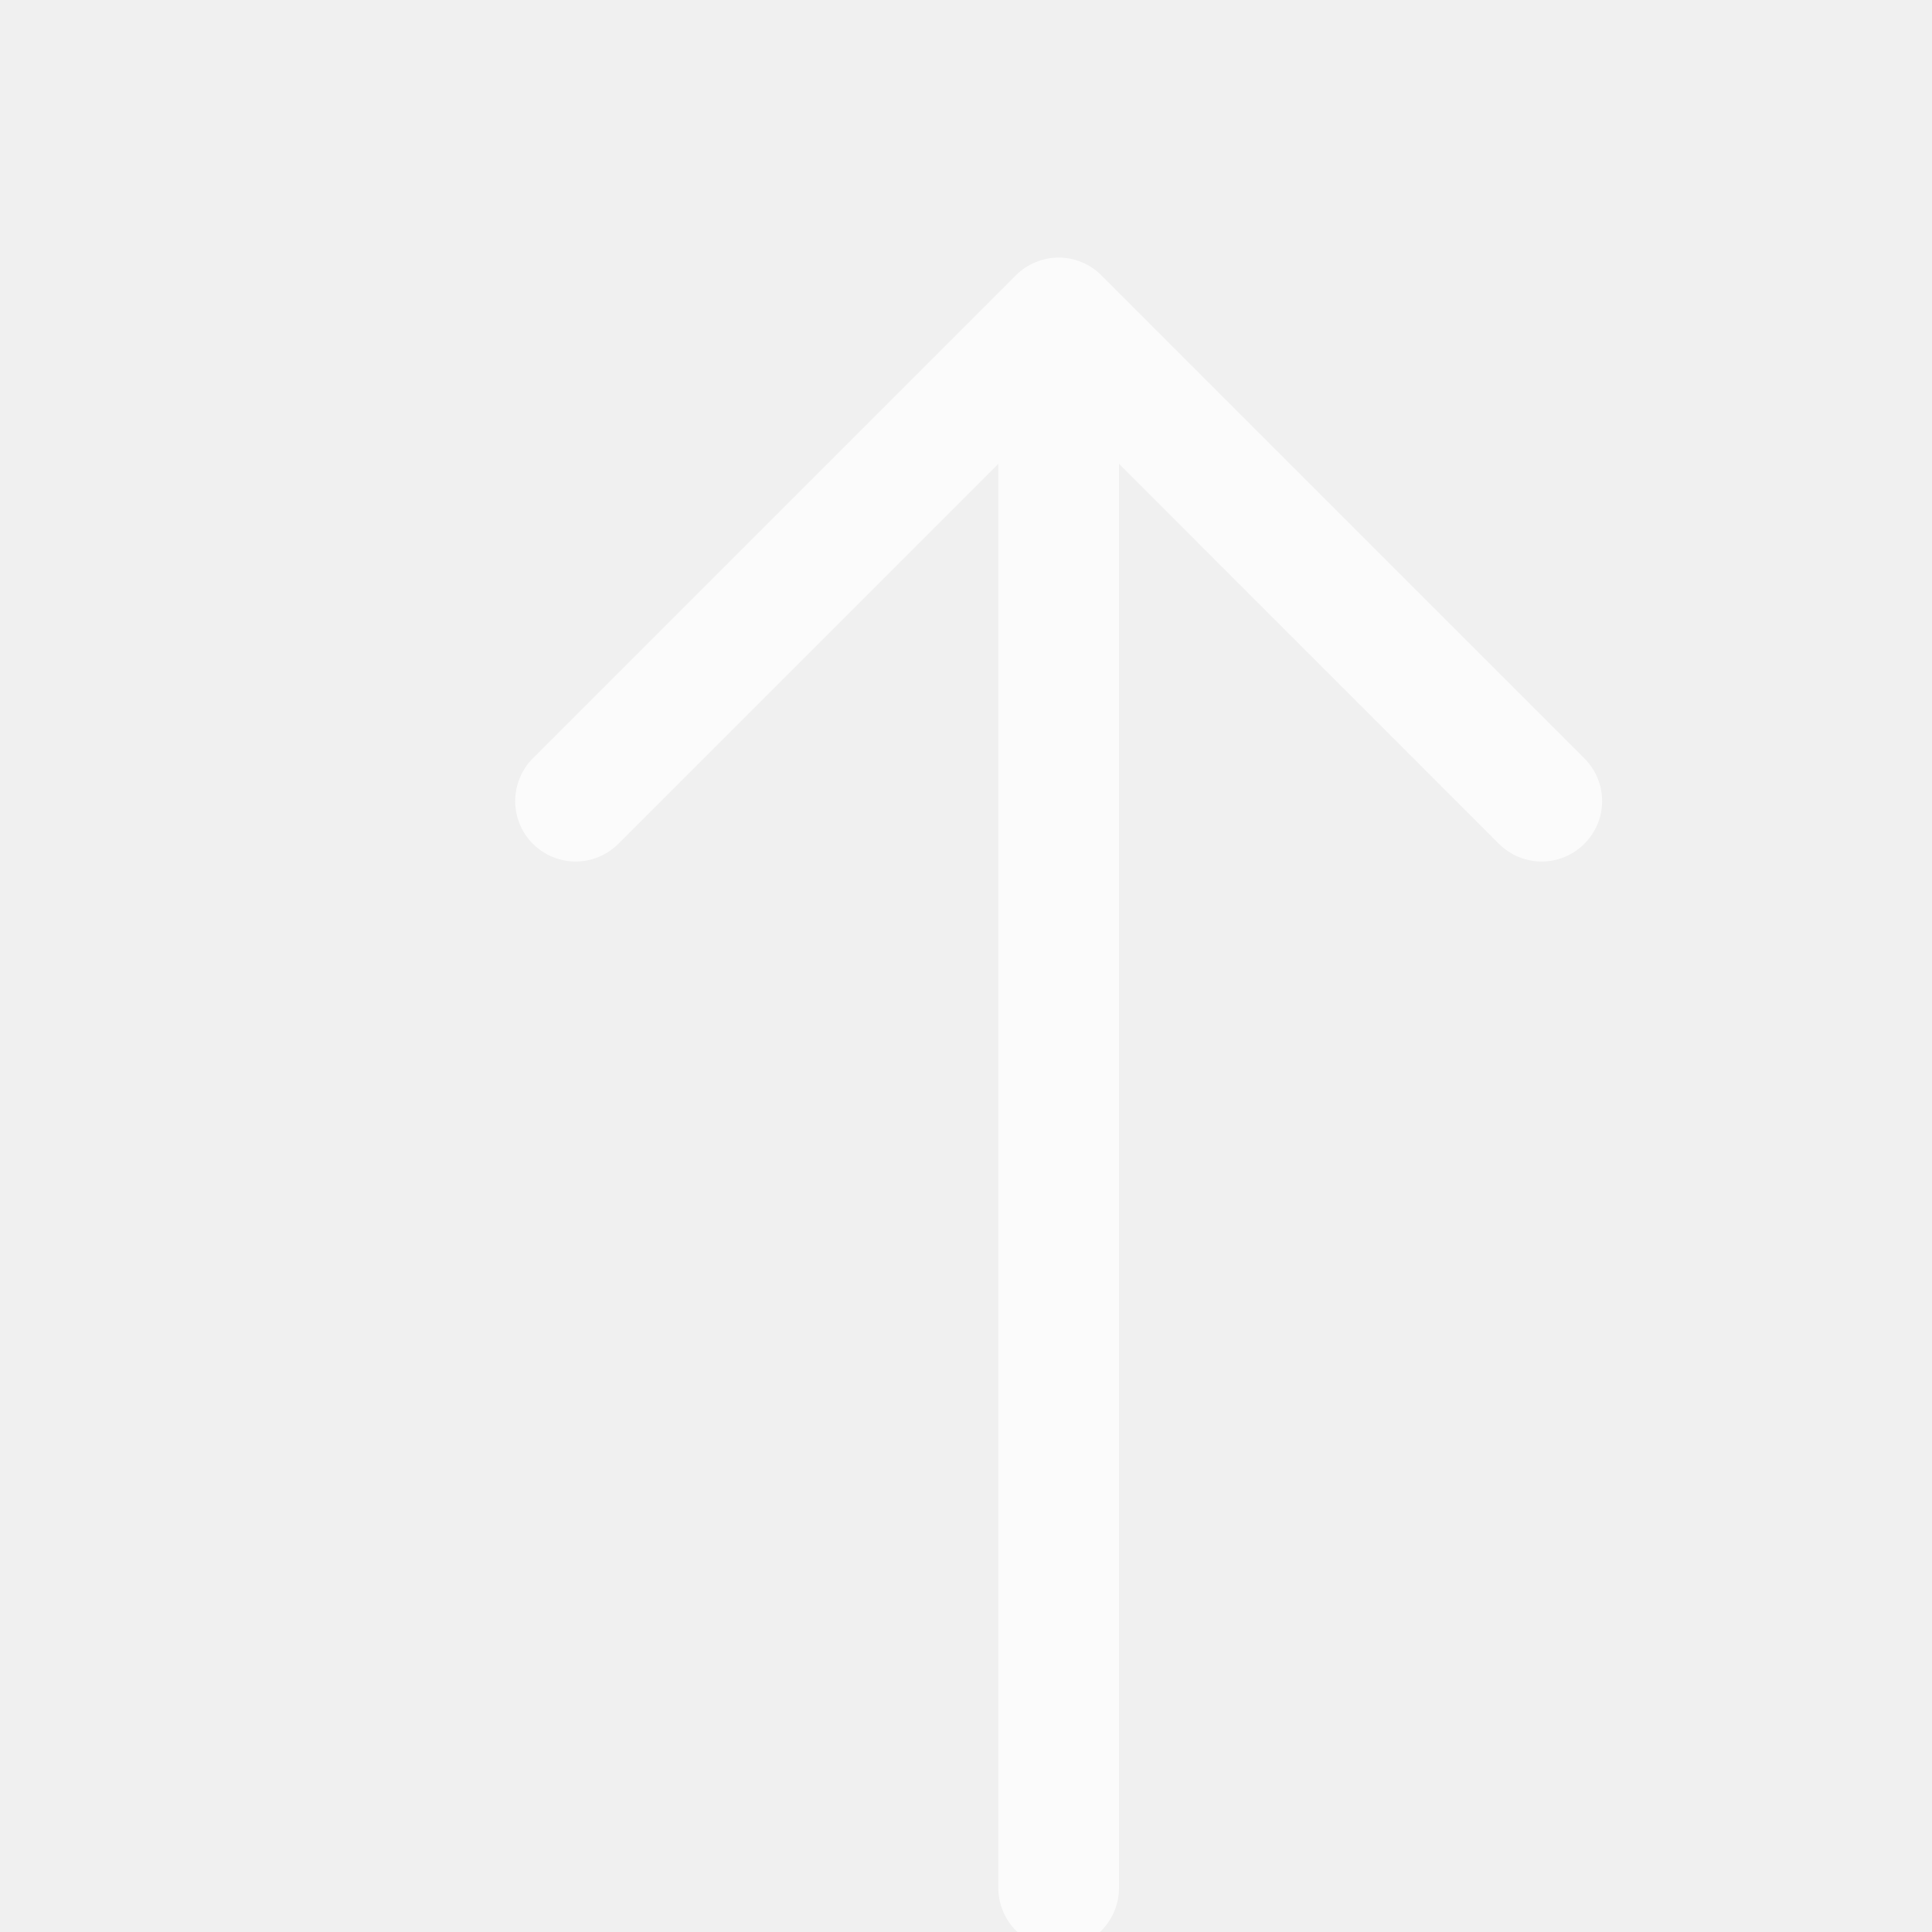
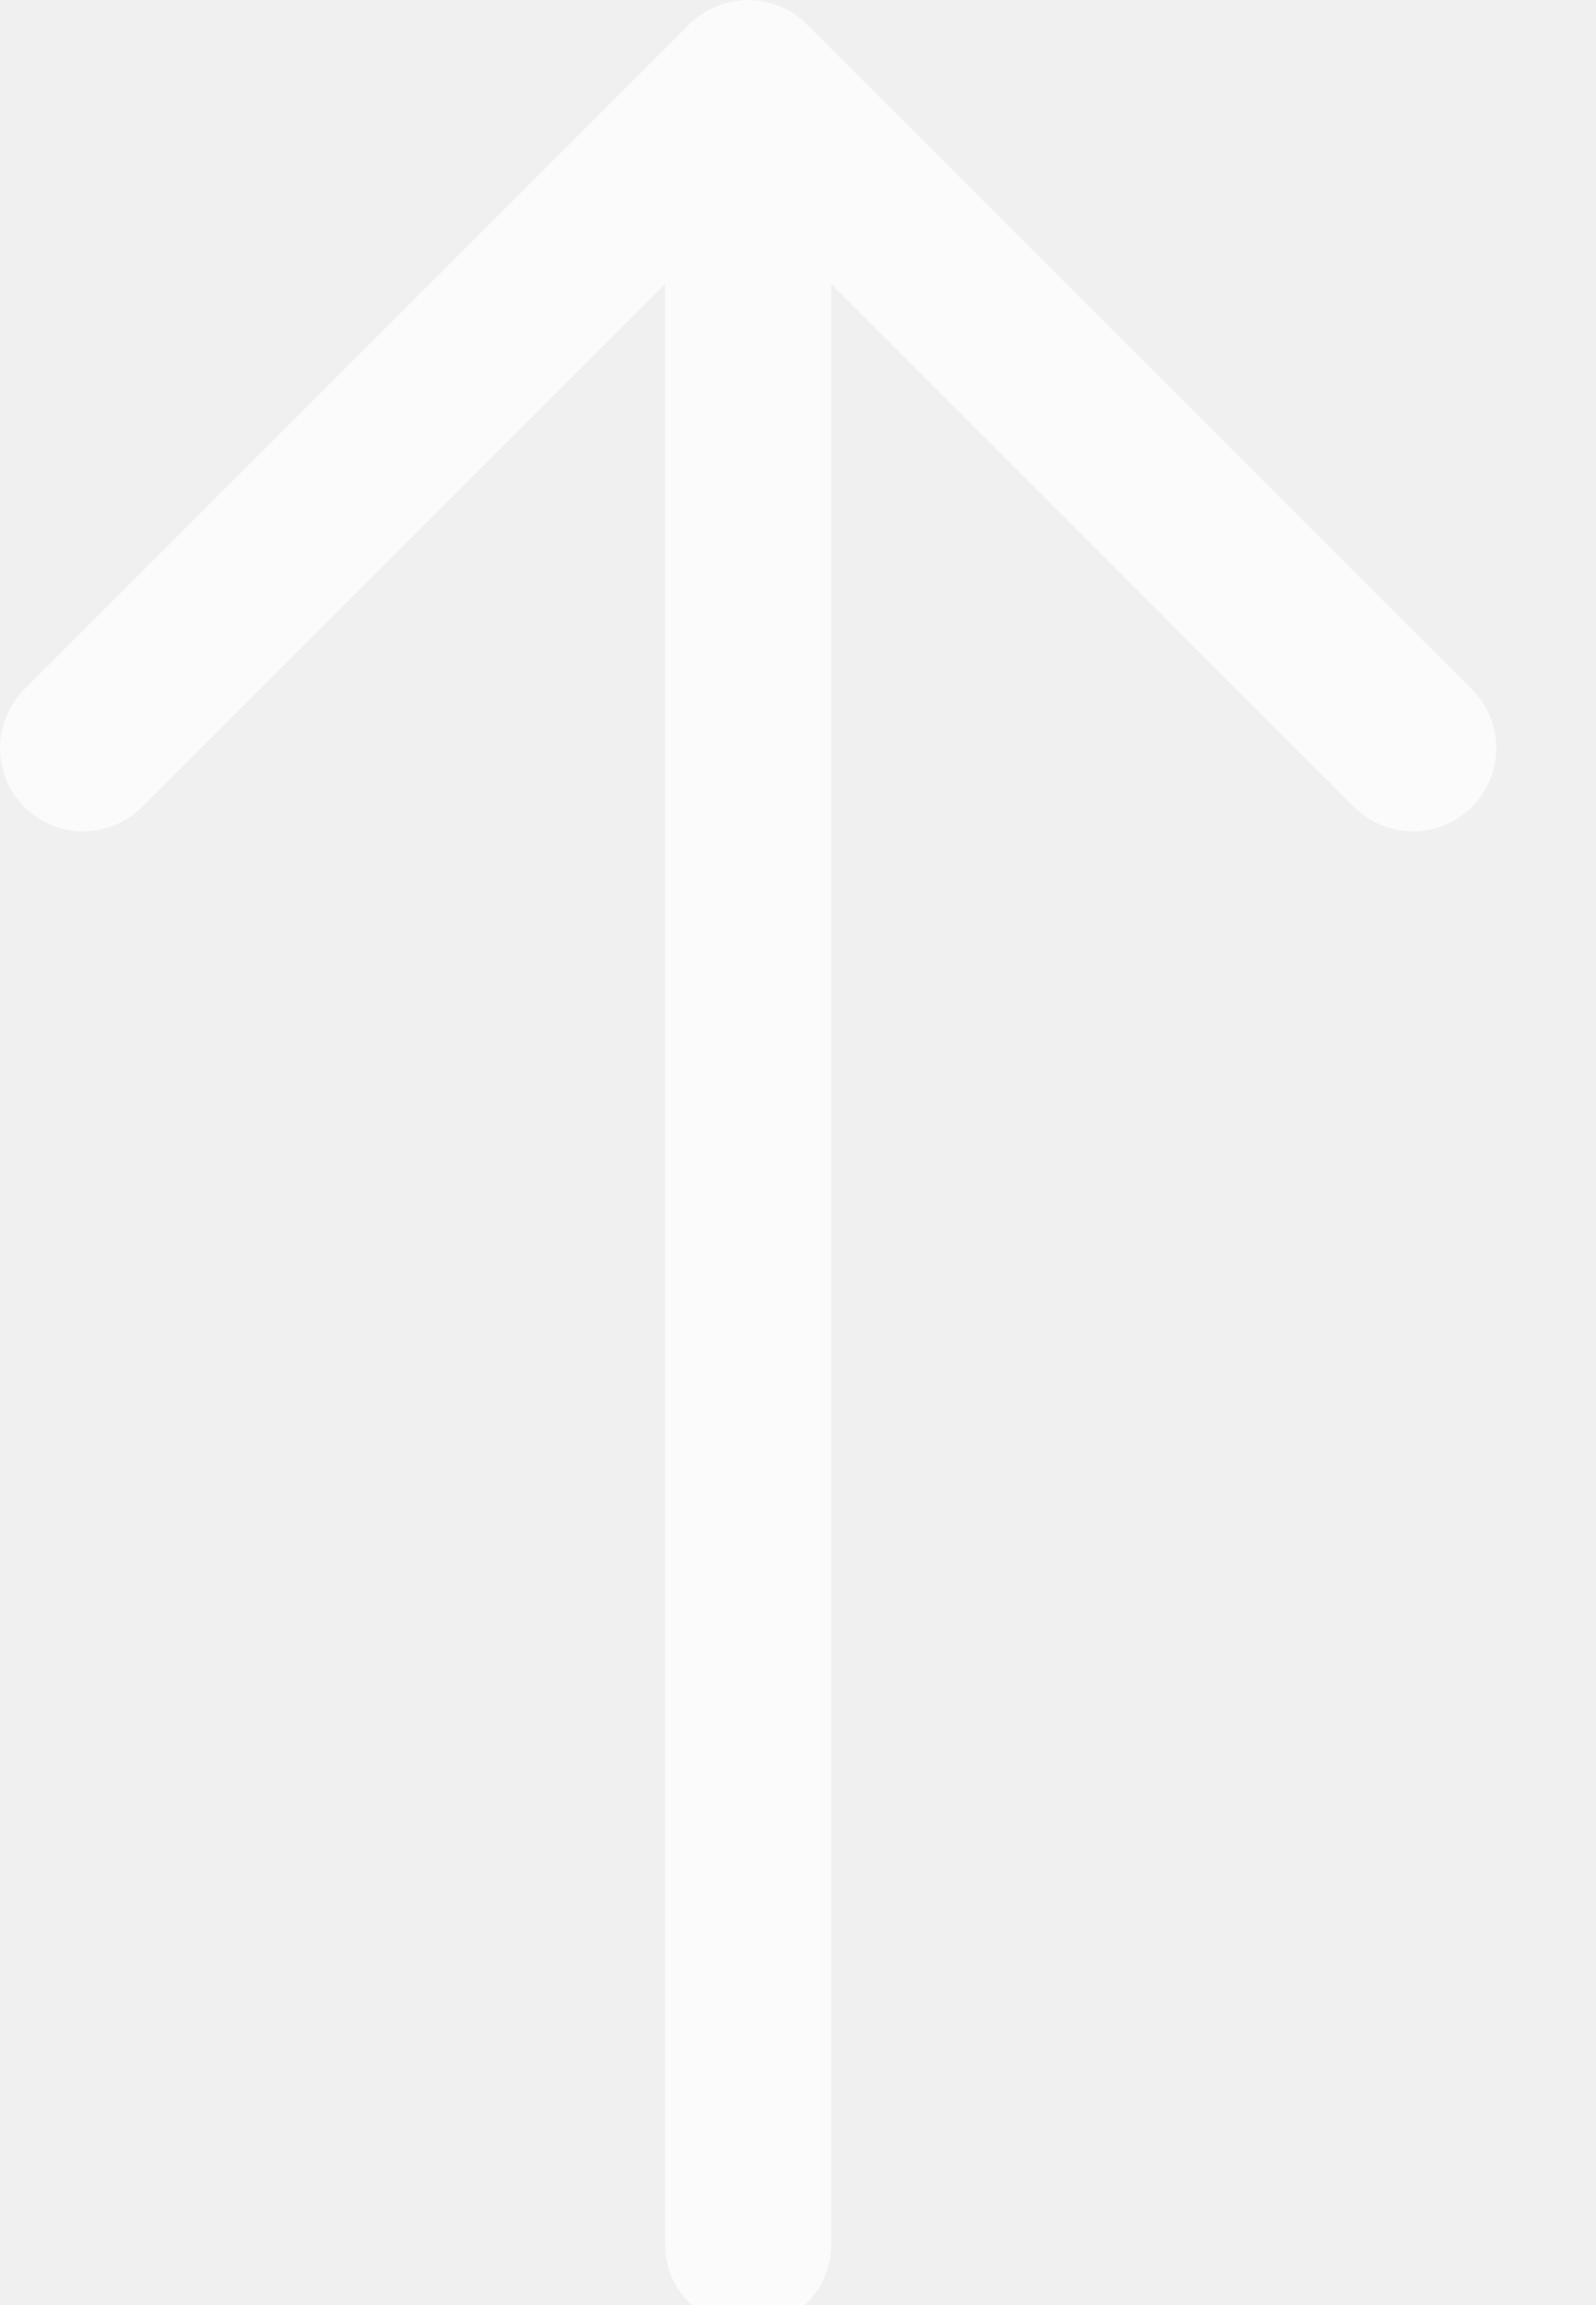
- <svg xmlns="http://www.w3.org/2000/svg" width="15" height="15" viewBox="0 0 15 15" fill="none">
-   <g clip-path="url(#clip0_65_3)">
-     <path fill-rule="evenodd" clip-rule="evenodd" d="M8.219 15.126C8.344 15.126 8.463 15.076 8.551 14.989C8.639 14.901 8.688 14.781 8.688 14.657V3.601L11.637 6.551C11.726 6.639 11.845 6.689 11.969 6.689C12.094 6.689 12.213 6.639 12.301 6.551C12.389 6.463 12.439 6.344 12.439 6.22C12.439 6.095 12.389 5.976 12.301 5.888L8.551 2.138C8.508 2.094 8.456 2.059 8.399 2.036C8.342 2.012 8.281 2 8.219 2C8.158 2 8.097 2.012 8.04 2.036C7.983 2.059 7.931 2.094 7.887 2.138L4.137 5.888C4.094 5.931 4.059 5.983 4.036 6.04C4.012 6.097 4 6.158 4 6.22C4 6.344 4.049 6.463 4.137 6.551C4.225 6.639 4.345 6.689 4.469 6.689C4.594 6.689 4.713 6.639 4.801 6.551L7.751 3.601V14.657C7.751 14.781 7.8 14.901 7.888 14.989C7.976 15.076 8.095 15.126 8.219 15.126Z" fill="white" fill-opacity="0.75" />
-   </g>
-   <defs>
-     <clipPath id="clip0_65_3">
-       <rect width="15" height="15" fill="white" />
-     </clipPath>
-   </defs>
+ <svg xmlns="http://www.w3.org/2000/svg" width="9" height="13" viewBox="0 0 9 13" fill="none">
+   <path fill-rule="evenodd" clip-rule="evenodd" d="M4.219 13.126C4.344 13.126 4.463 13.076 4.551 12.989C4.639 12.901 4.688 12.781 4.688 12.657V1.601L7.637 4.551C7.725 4.639 7.845 4.689 7.969 4.689C8.094 4.689 8.213 4.639 8.301 4.551C8.389 4.463 8.439 4.344 8.439 4.22C8.439 4.095 8.389 3.976 8.301 3.888L4.551 0.138C4.508 0.094 4.456 0.059 4.399 0.036C4.342 0.012 4.281 0 4.219 0C4.158 0 4.097 0.012 4.04 0.036C3.983 0.059 3.931 0.094 3.887 0.138L0.137 3.888C0.094 3.931 0.059 3.983 0.036 4.04C0.012 4.097 0 4.158 0 4.22C0 4.344 0.049 4.463 0.137 4.551C0.225 4.639 0.345 4.689 0.469 4.689C0.594 4.689 0.713 4.639 0.801 4.551L3.751 1.601V12.657C3.751 12.781 3.8 12.901 3.888 12.989C3.976 13.076 4.095 13.126 4.219 13.126Z" fill="white" fill-opacity="0.75" />
</svg>
